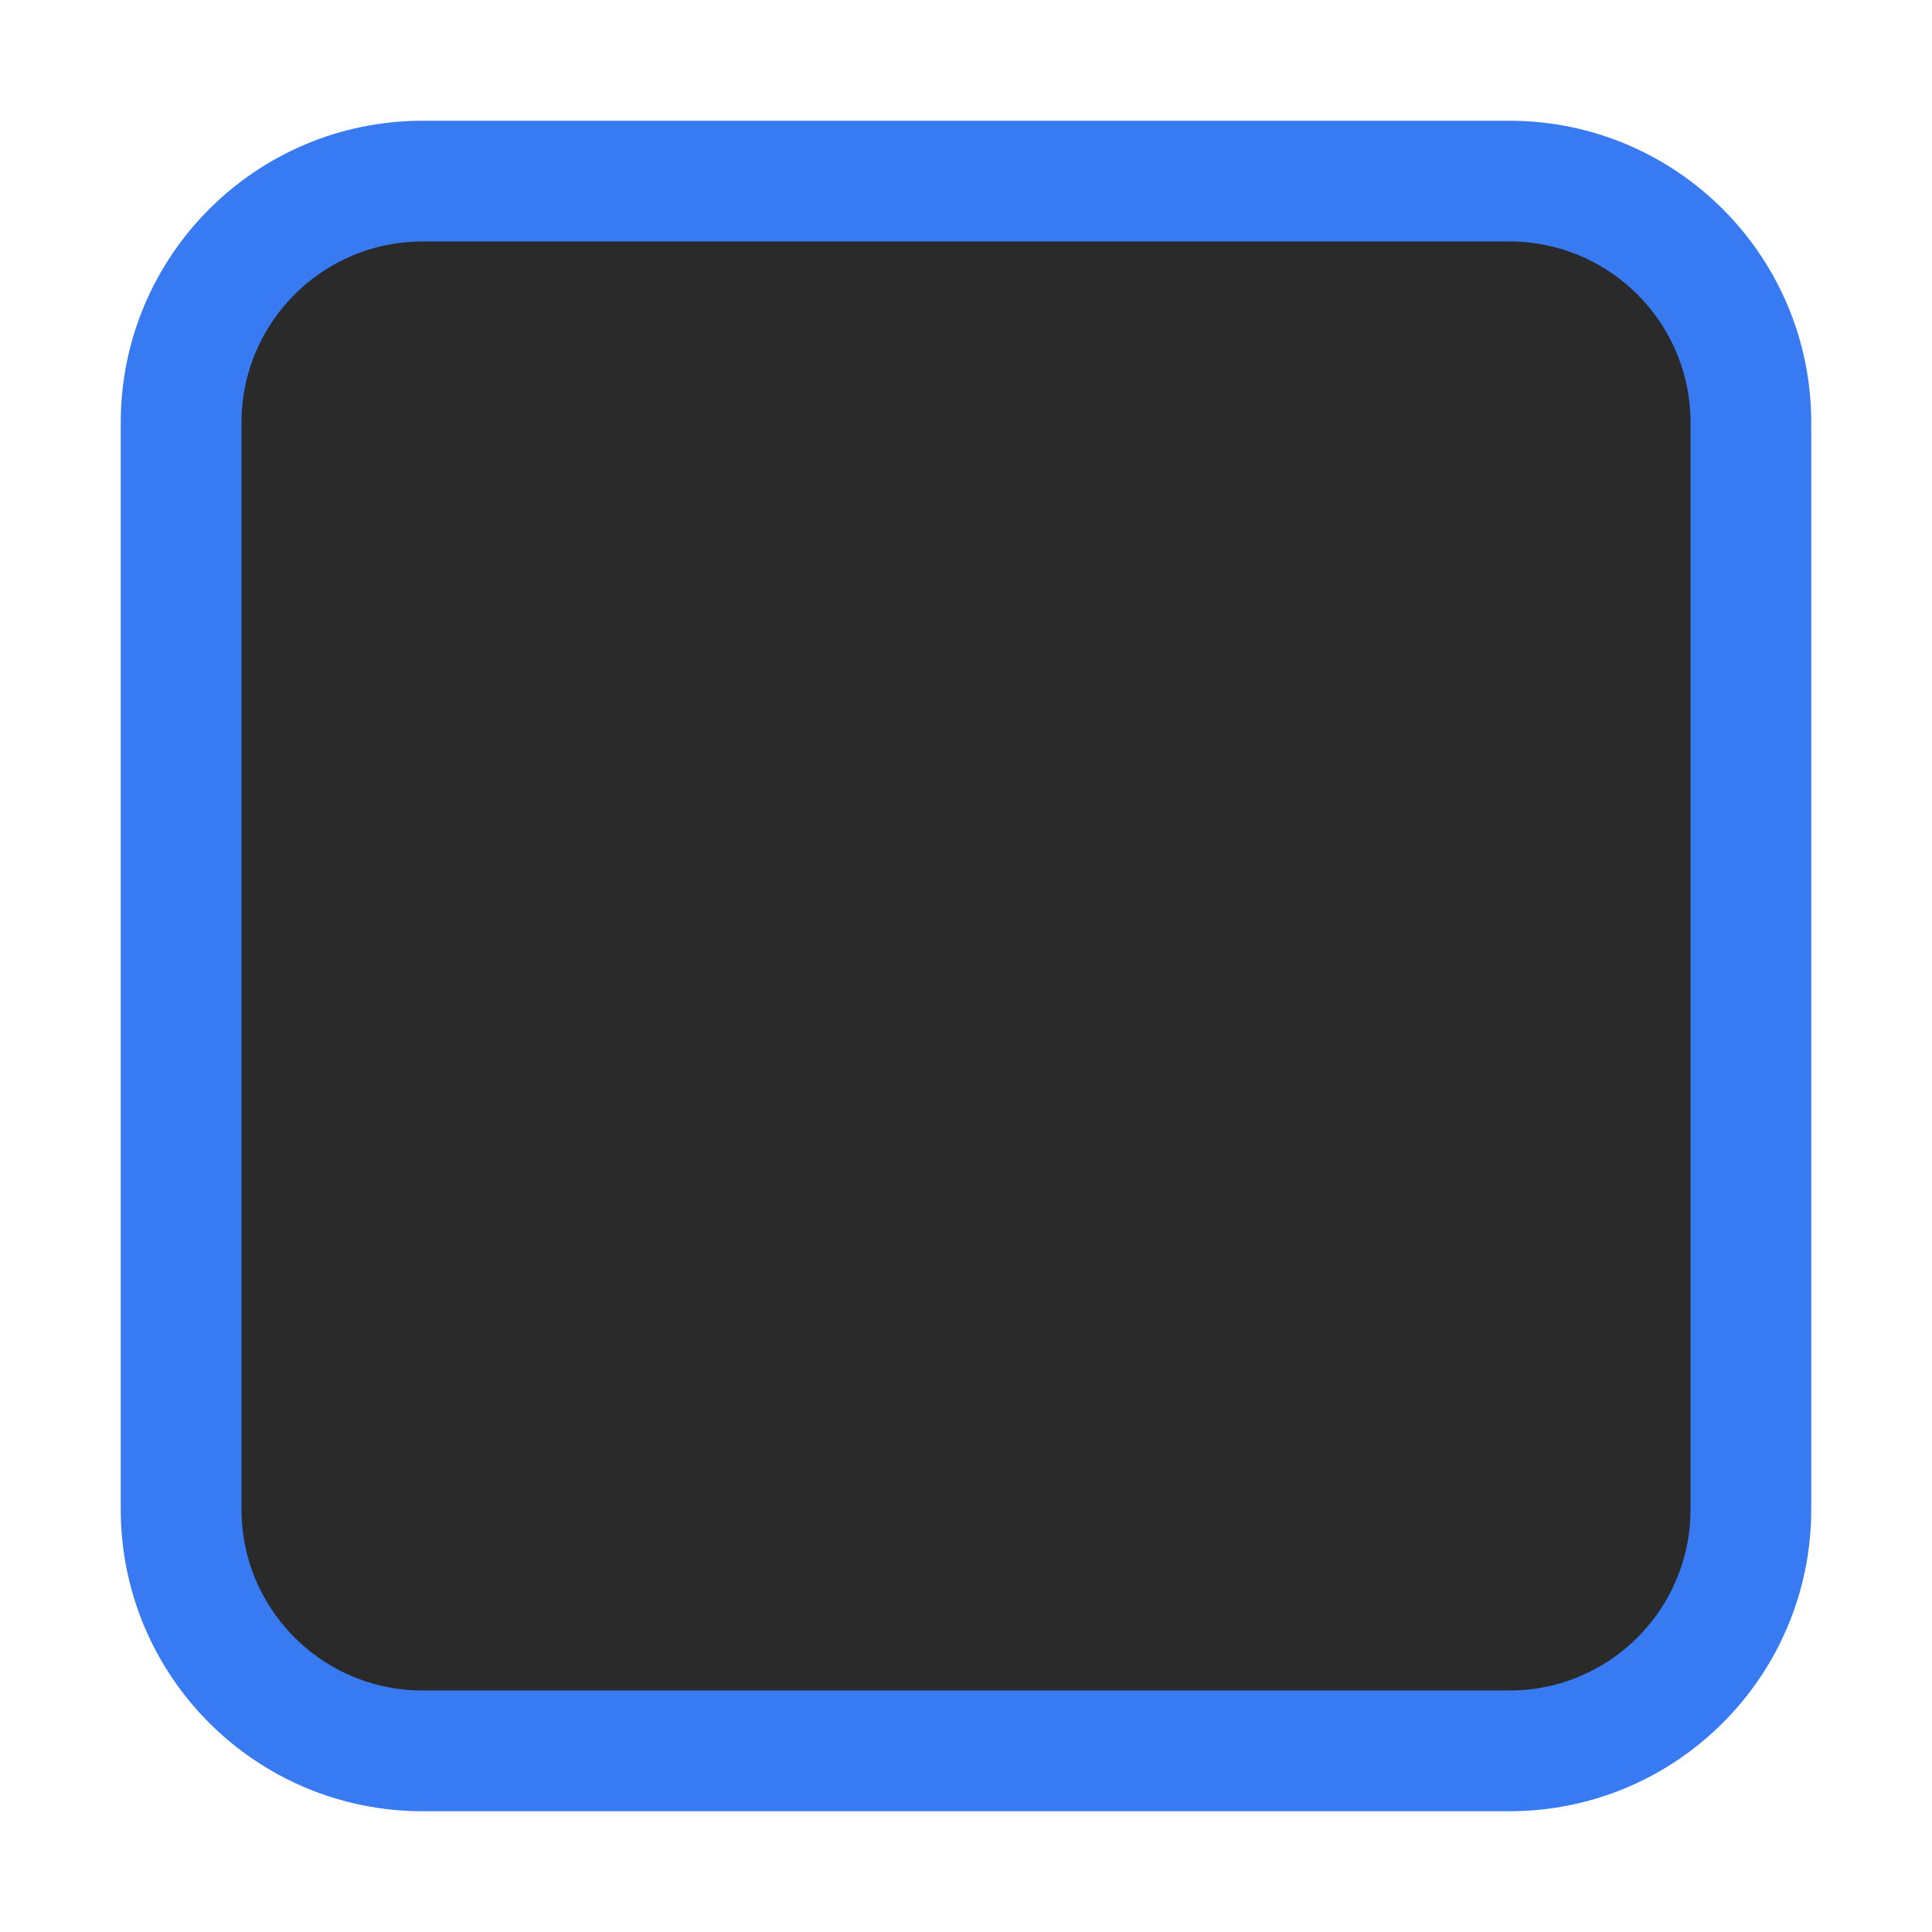
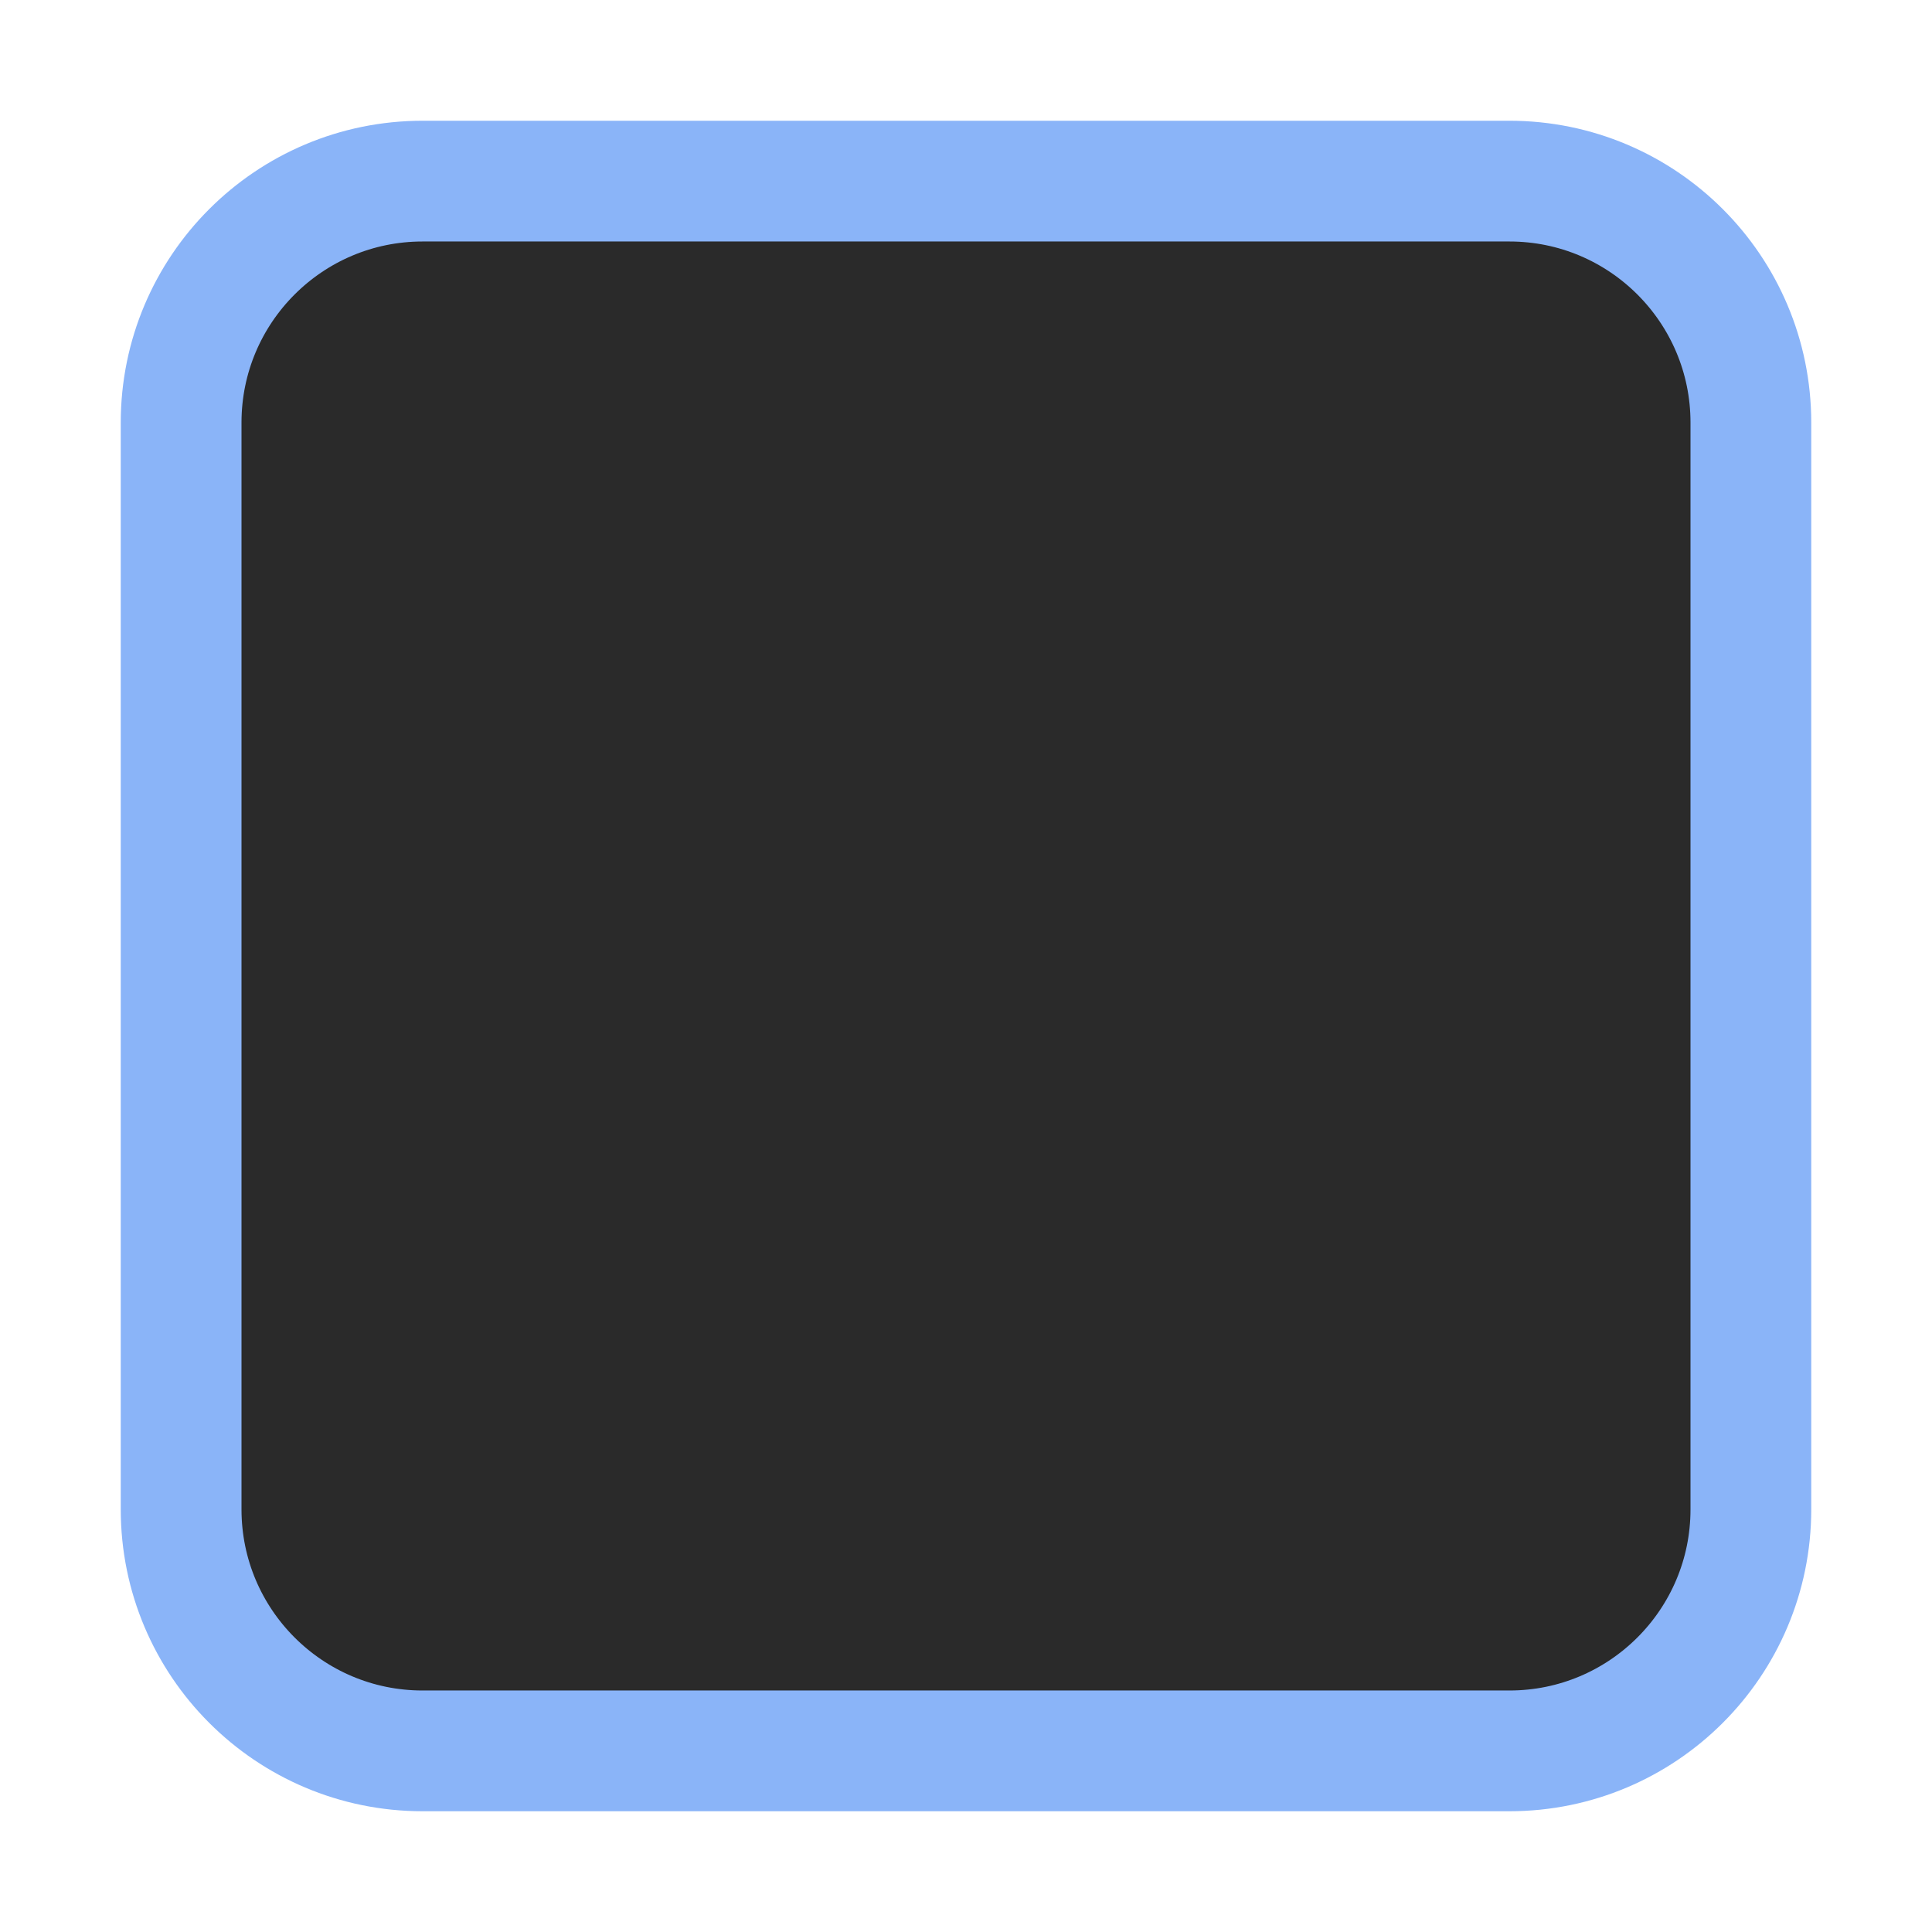
<svg xmlns="http://www.w3.org/2000/svg" width="16" height="16" id="svg2" version="1.1">
  <defs id="defs4">
    <linearGradient id="linearGradient3768-6">
      <stop style="stop-color:#0f0f0f;stop-opacity:1;" offset="0" id="stop3770-6" />
      <stop id="stop3778-2" offset="0.078" style="stop-color:#0f0f0f;stop-opacity:1;" />
      <stop style="stop-color:#0f0f0f;stop-opacity:1;" offset="0.974" id="stop3774-0" />
      <stop style="stop-color:#0f0f0f;stop-opacity:1;" offset="1" id="stop3776-1" />
    </linearGradient>
  </defs>
  <g id="layer1" transform="translate(0,-1036.362)">
    <g transform="translate(-17,1036)" style="display:inline;opacity:1" id="checkbox-unchecked-dark">
      <g id="sdsd-0-1">
        <g id="scdsdcd-0-4" transform="translate(0,-30)">
          <g style="display:inline" id="g15812-6-6-1-4-4" transform="matrix(0.9295198,0,0,0.9291437,-156.7507,-212.9618)">
            <g transform="matrix(0.5089163,0,0,0.5173982,161.7932,197.5643)" id="g5489-2-9-6-8-8-9-7" style="display:inline">
              <g id="g5428-8-1-4-0-0-65-8" />
            </g>
          </g>
          <rect y="30.362" x="17" height="16" width="16" id="rect13523-4-0" style="color:#000000;display:inline;overflow:visible;visibility:visible;fill:none;stroke:none;stroke-width:2;marker:none;enable-background:accumulate" />
          <g id="g5400-2-47">
-             <rect ry="2" style="color:#000000;display:inline;overflow:visible;visibility:visible;fill:#2a2a2a;fill-opacity:1;stroke:#387af2;stroke-width:1;stroke-linecap:butt;stroke-linejoin:round;stroke-miterlimit:4;stroke-dasharray:none;stroke-dashoffset:0;stroke-opacity:1;marker:none;enable-background:accumulate" id="rect5147-9-1-5-7-6-3-70" width="13" height="13" x="18.5" y="31.862" rx="2" />
+             <rect ry="2" style="color:#000000;display:inline;overflow:visible;visibility:visible;fill:#2a2a2a;fill-opacity:1;stroke:#8ab4f8;stroke-width:1;stroke-linecap:butt;stroke-linejoin:round;stroke-miterlimit:4;stroke-dasharray:none;stroke-dashoffset:0;stroke-opacity:1;marker:none;enable-background:accumulate" id="rect5147-9-1-5-7-6-3-70" width="13" height="13" x="18.5" y="31.862" rx="2" />
          </g>
        </g>
      </g>
    </g>
  </g>
</svg>
